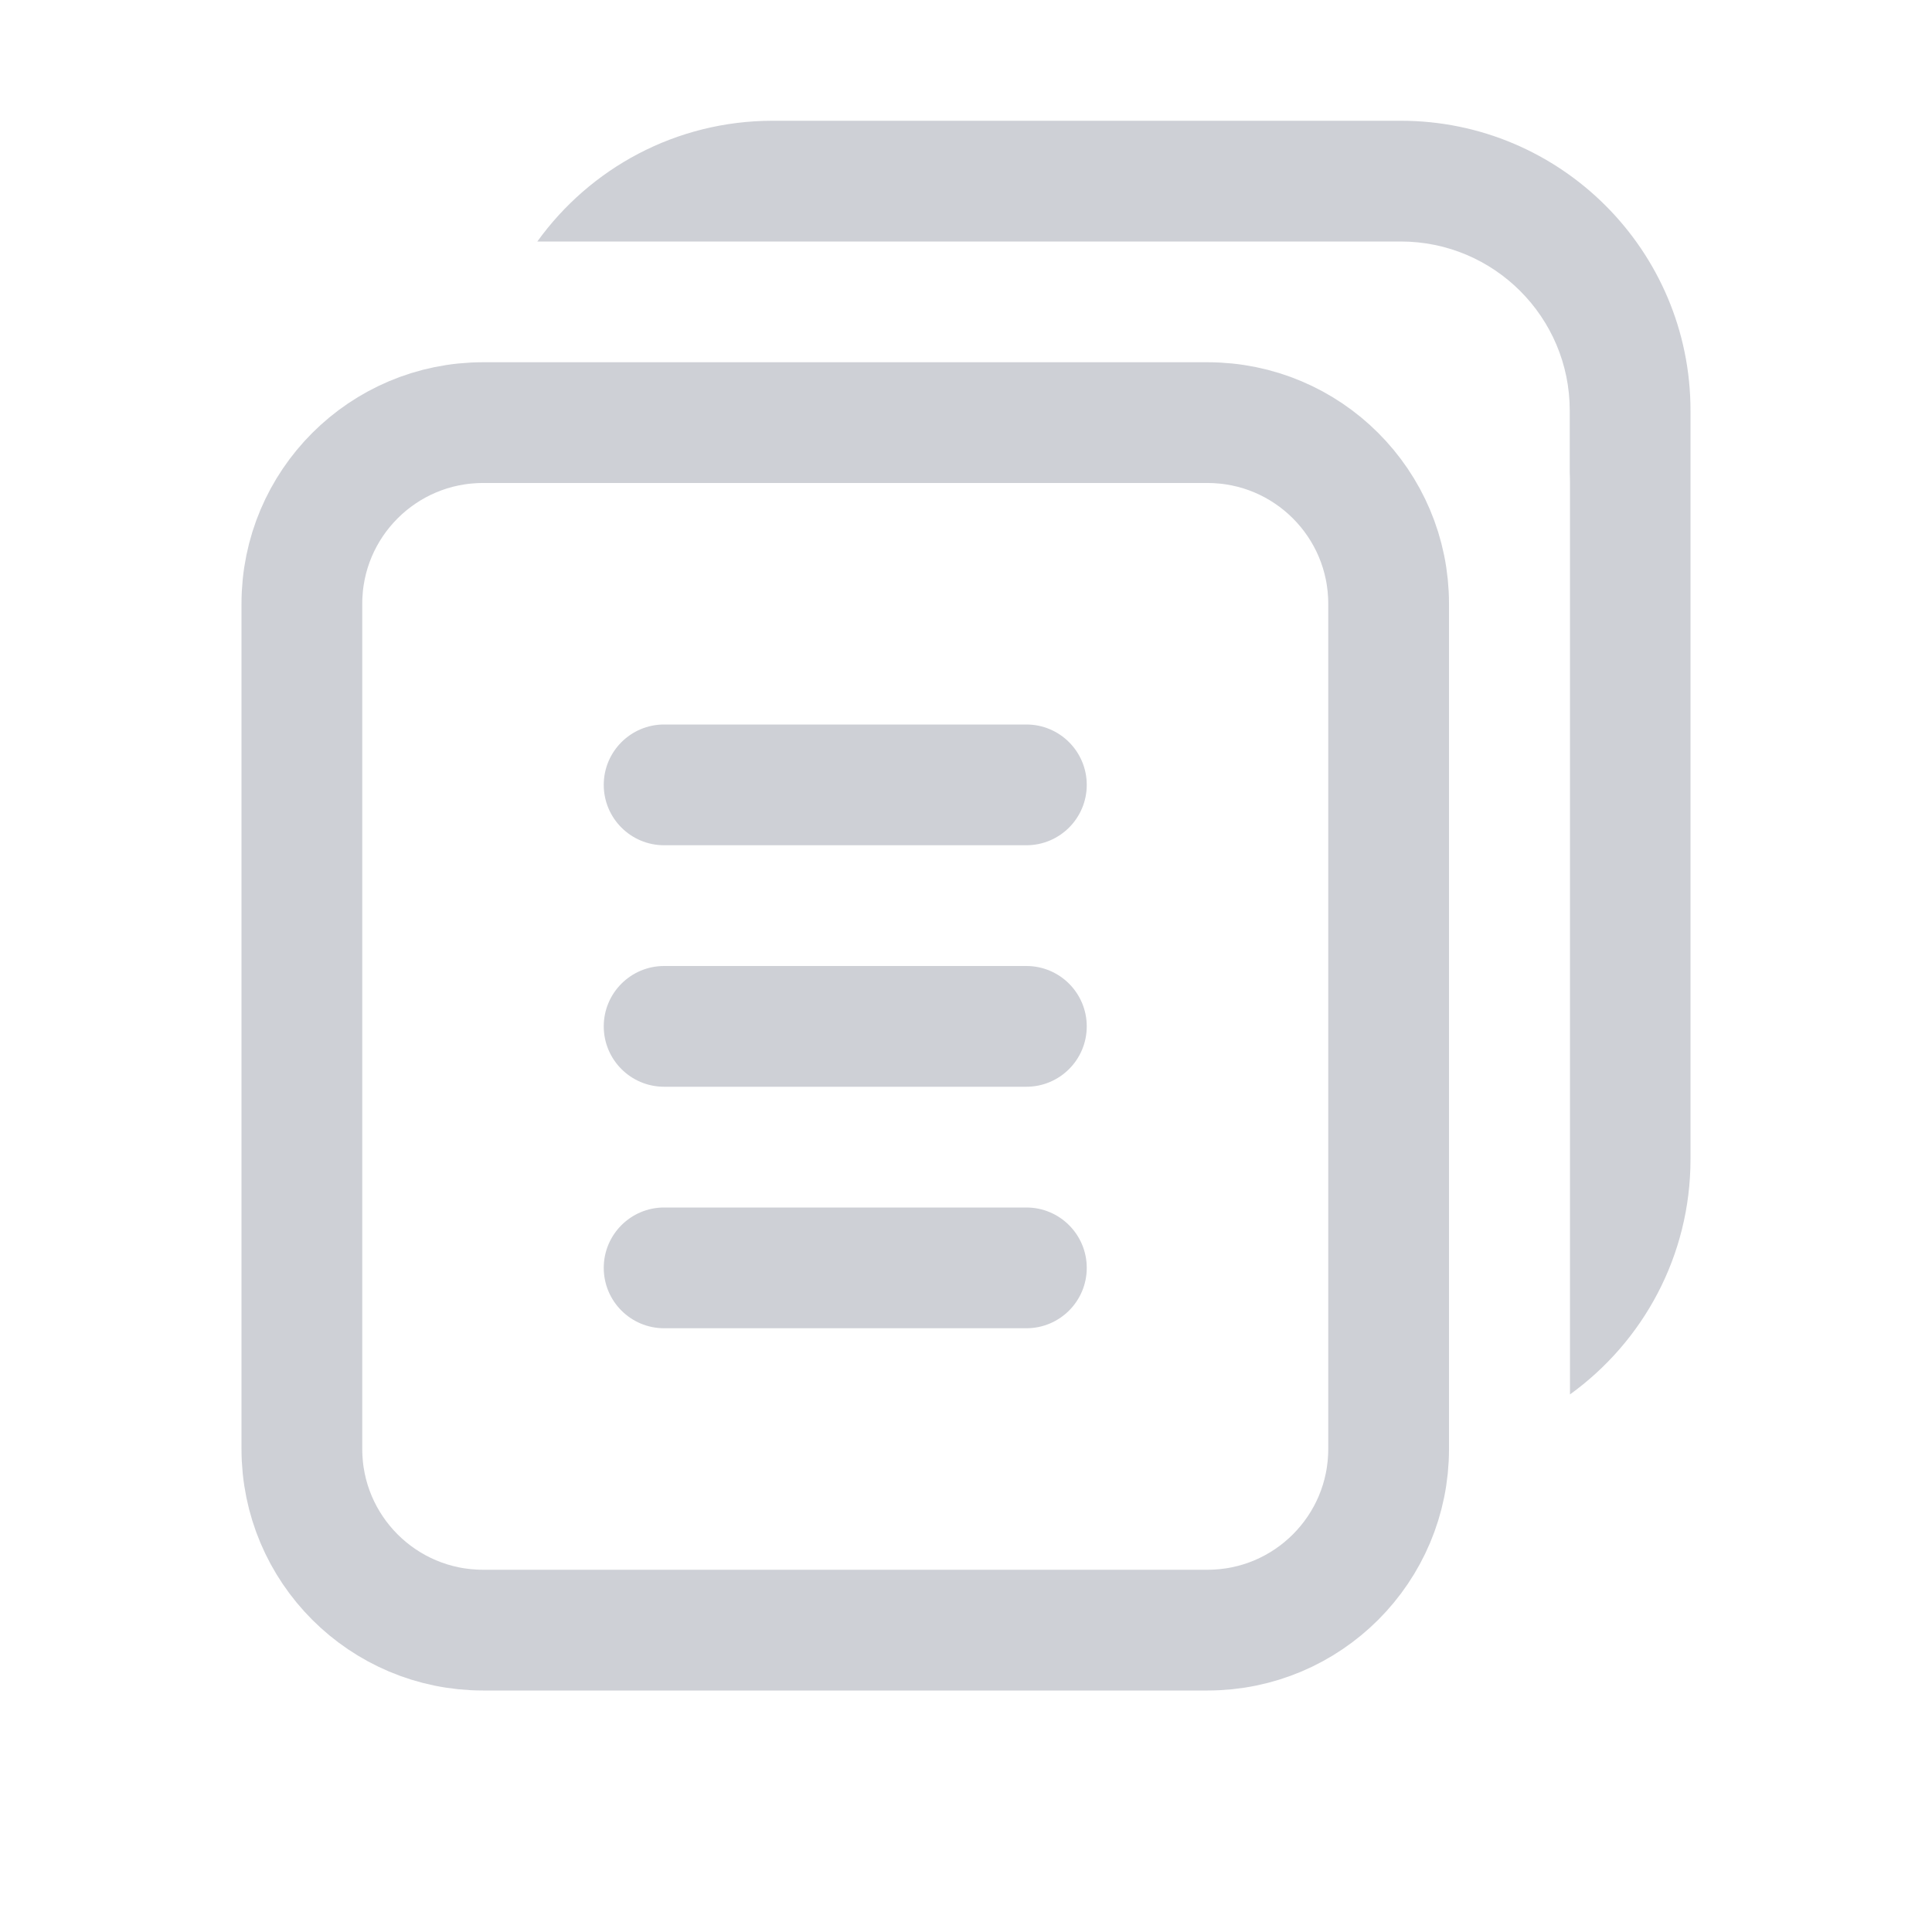
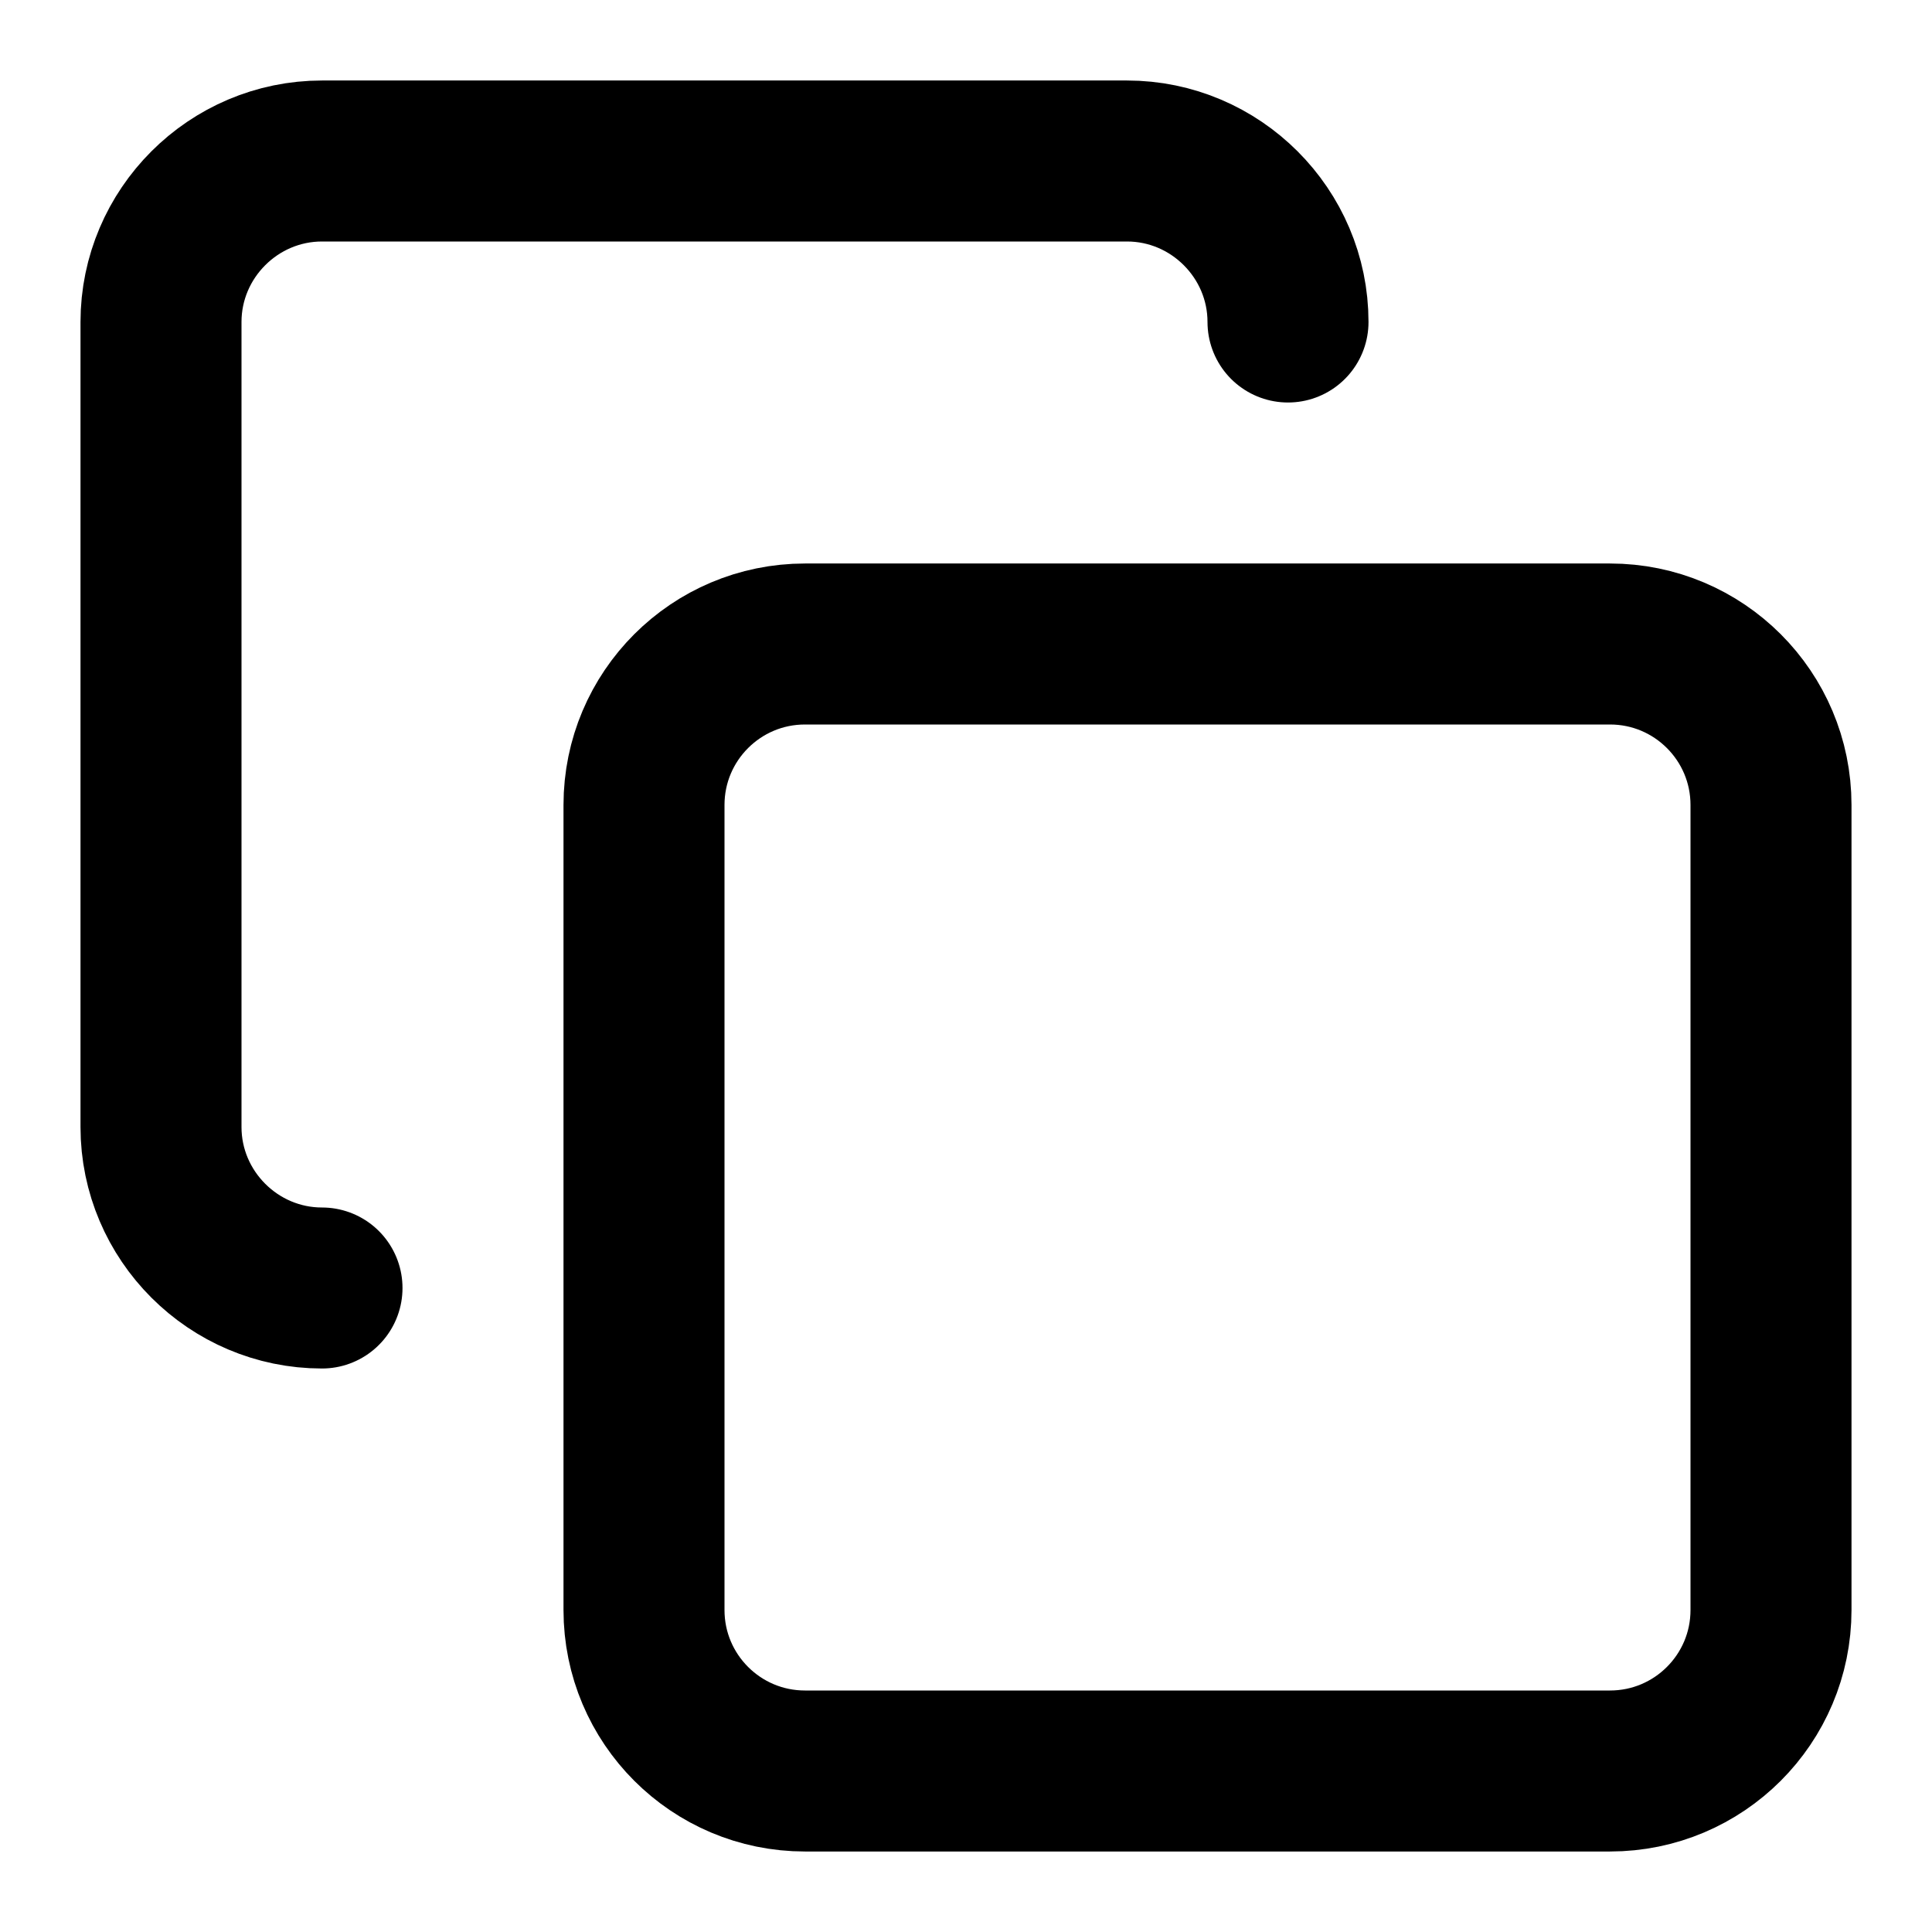
- <svg xmlns="http://www.w3.org/2000/svg" width="16" height="16" viewBox="0 0 16 16" fill="none">
-   <rect x="2.5" y="3.5" width="9" height="10" rx="1.5" stroke="#CED0D6" />
-   <rect x="5" y="6" width="4" height="1" rx="0.5" fill="#CED0D6" />
-   <rect x="5" y="8" width="4" height="1" rx="0.5" fill="#CED0D6" />
-   <rect x="5" y="10" width="4" height="1" rx="0.5" fill="#CED0D6" />
-   <path fill-rule="evenodd" clip-rule="evenodd" d="M11.002 2H11.6C12.373 2 13 2.627 13 3.4V3.911C13.001 3.94 13.002 3.97 13.002 4V11.548C13.606 11.112 14 10.402 14 9.6V3.4C14 2.075 12.925 1 11.6 1H6.4C5.597 1 4.886 1.394 4.45 2H6.4H11.002Z" fill="#CED0D6" />
+ <svg xmlns="http://www.w3.org/2000/svg" viewBox="0 0 24 24" fill="none" stroke="currentColor" stroke-width="2" stroke-linecap="round" stroke-linejoin="round">
+   <rect x="8" y="8" width="14" height="14" rx="2" ry="2" />
+   <path d="M4 16c-1.1 0-2-.9-2-2V4c0-1.1.9-2 2-2h10c1.1 0 2 .9 2 2" />
</svg>
